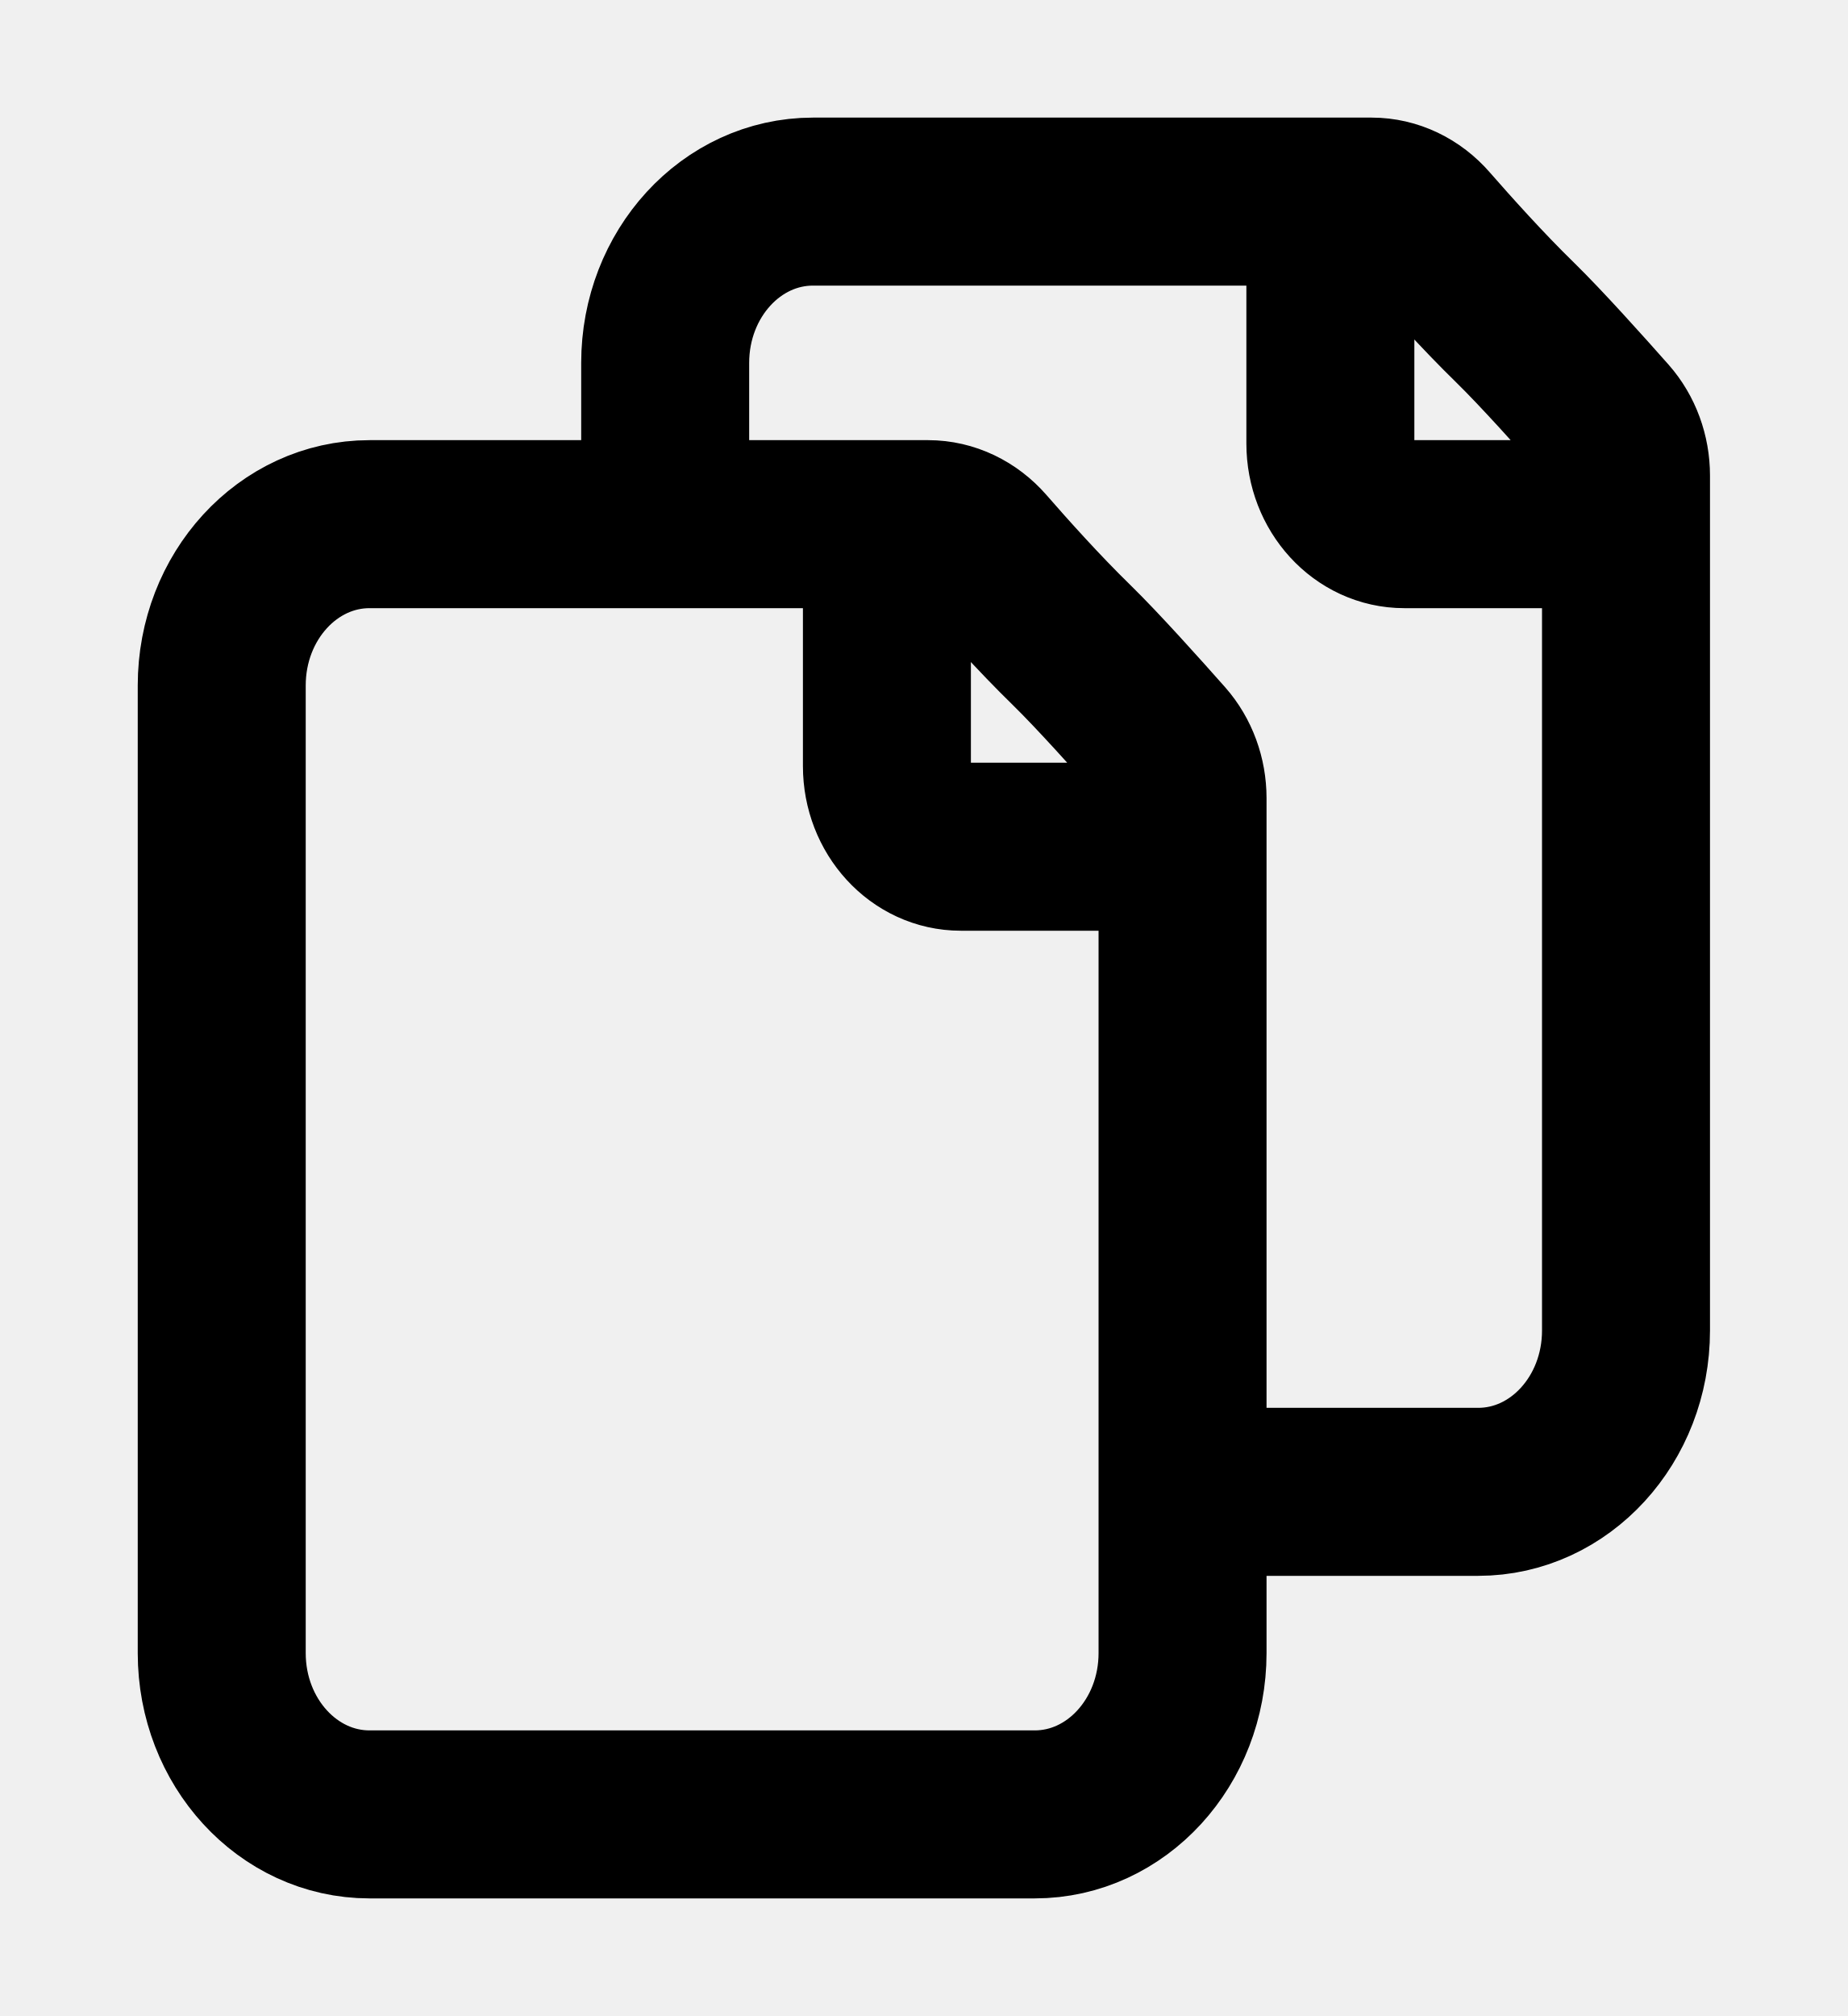
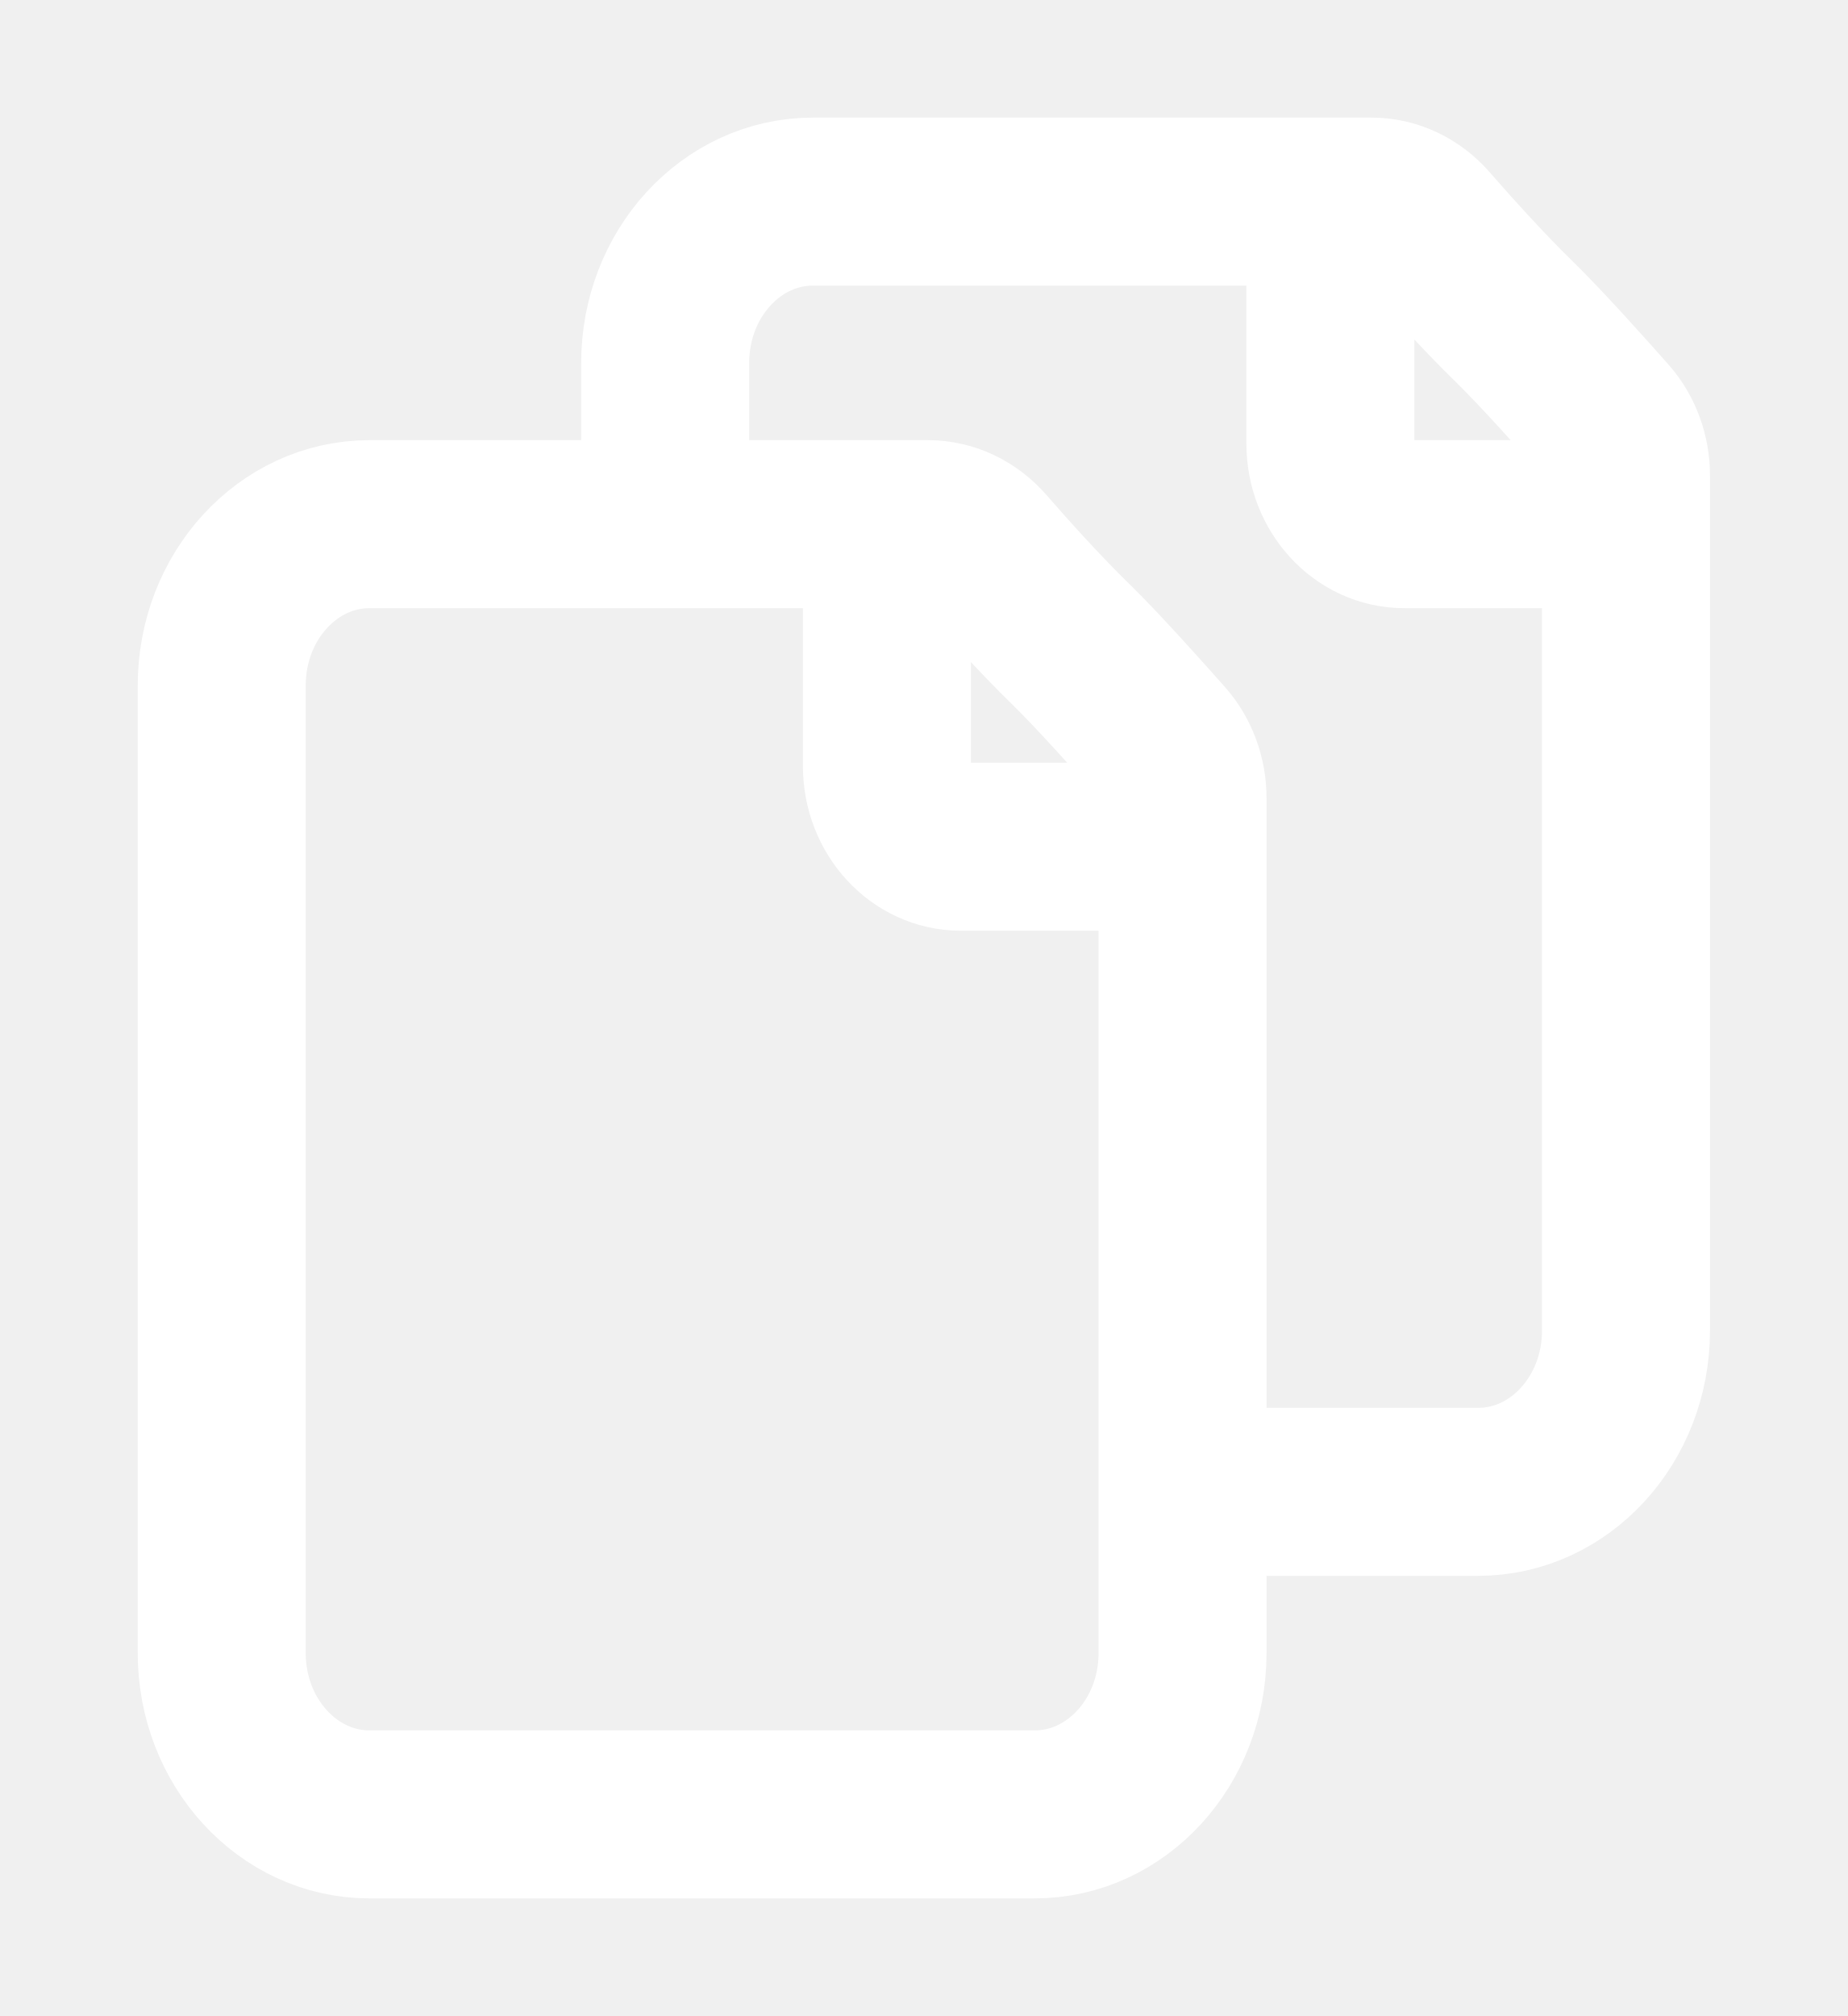
<svg xmlns="http://www.w3.org/2000/svg" width="22" height="24" viewBox="0 0 22 24" fill="none">
-   <path d="M10.56 6.24V9.12C10.56 9.65 10.954 10.08 11.44 10.08H14.08M15.84 2.4H9.68C8.708 2.4 7.92 3.26 7.92 4.32V6.24M15.84 2.4H16.331C16.579 2.4 16.815 2.514 16.985 2.71C17.242 3.004 17.648 3.458 18.04 3.84C18.347 4.14 18.829 4.677 19.118 5.004C19.274 5.181 19.36 5.417 19.36 5.662L19.36 6.24M15.84 2.4V5.28C15.84 5.81 16.234 6.24 16.72 6.24H19.36M19.36 6.24L19.36 15.84C19.36 16.9 18.572 17.76 17.6 17.76H14.08M12.76 7.68C12.368 7.298 11.962 6.844 11.706 6.55C11.535 6.354 11.299 6.24 11.051 6.24H4.4C3.428 6.24 2.64 7.1 2.64 8.16L2.64 19.68C2.64 20.74 3.428 21.6 4.4 21.6L12.32 21.6C13.292 21.6 14.08 20.74 14.08 19.68L14.08 9.502C14.08 9.257 13.994 9.021 13.838 8.844C13.549 8.517 13.067 7.98 12.76 7.68Z" stroke="black" stroke-width="2" stroke-linecap="round" stroke-linejoin="round" />
+   <path d="M10.56 6.24V9.12C10.56 9.65 10.954 10.08 11.44 10.08H14.08M15.84 2.4H9.68C8.708 2.4 7.92 3.26 7.92 4.32V6.24M15.84 2.4H16.331C16.579 2.4 16.815 2.514 16.985 2.71C17.242 3.004 17.648 3.458 18.04 3.84C18.347 4.14 18.829 4.677 19.118 5.004C19.274 5.181 19.36 5.417 19.36 5.662L19.36 6.24M15.84 2.4V5.28C15.84 5.81 16.234 6.24 16.72 6.24H19.36M19.36 6.24L19.36 15.84C19.36 16.9 18.572 17.76 17.6 17.76H14.08M12.76 7.68C12.368 7.298 11.962 6.844 11.706 6.55C11.535 6.354 11.299 6.24 11.051 6.24H4.4C3.428 6.24 2.64 7.1 2.64 8.16L2.64 19.68C2.64 20.74 3.428 21.6 4.4 21.6L12.32 21.6C13.292 21.6 14.08 20.74 14.08 19.68L14.08 9.502C14.08 9.257 13.994 9.021 13.838 8.844C13.549 8.517 13.067 7.98 12.76 7.68Z" stroke="white" stroke-width="2" stroke-linecap="round" stroke-linejoin="round" />
</svg>
